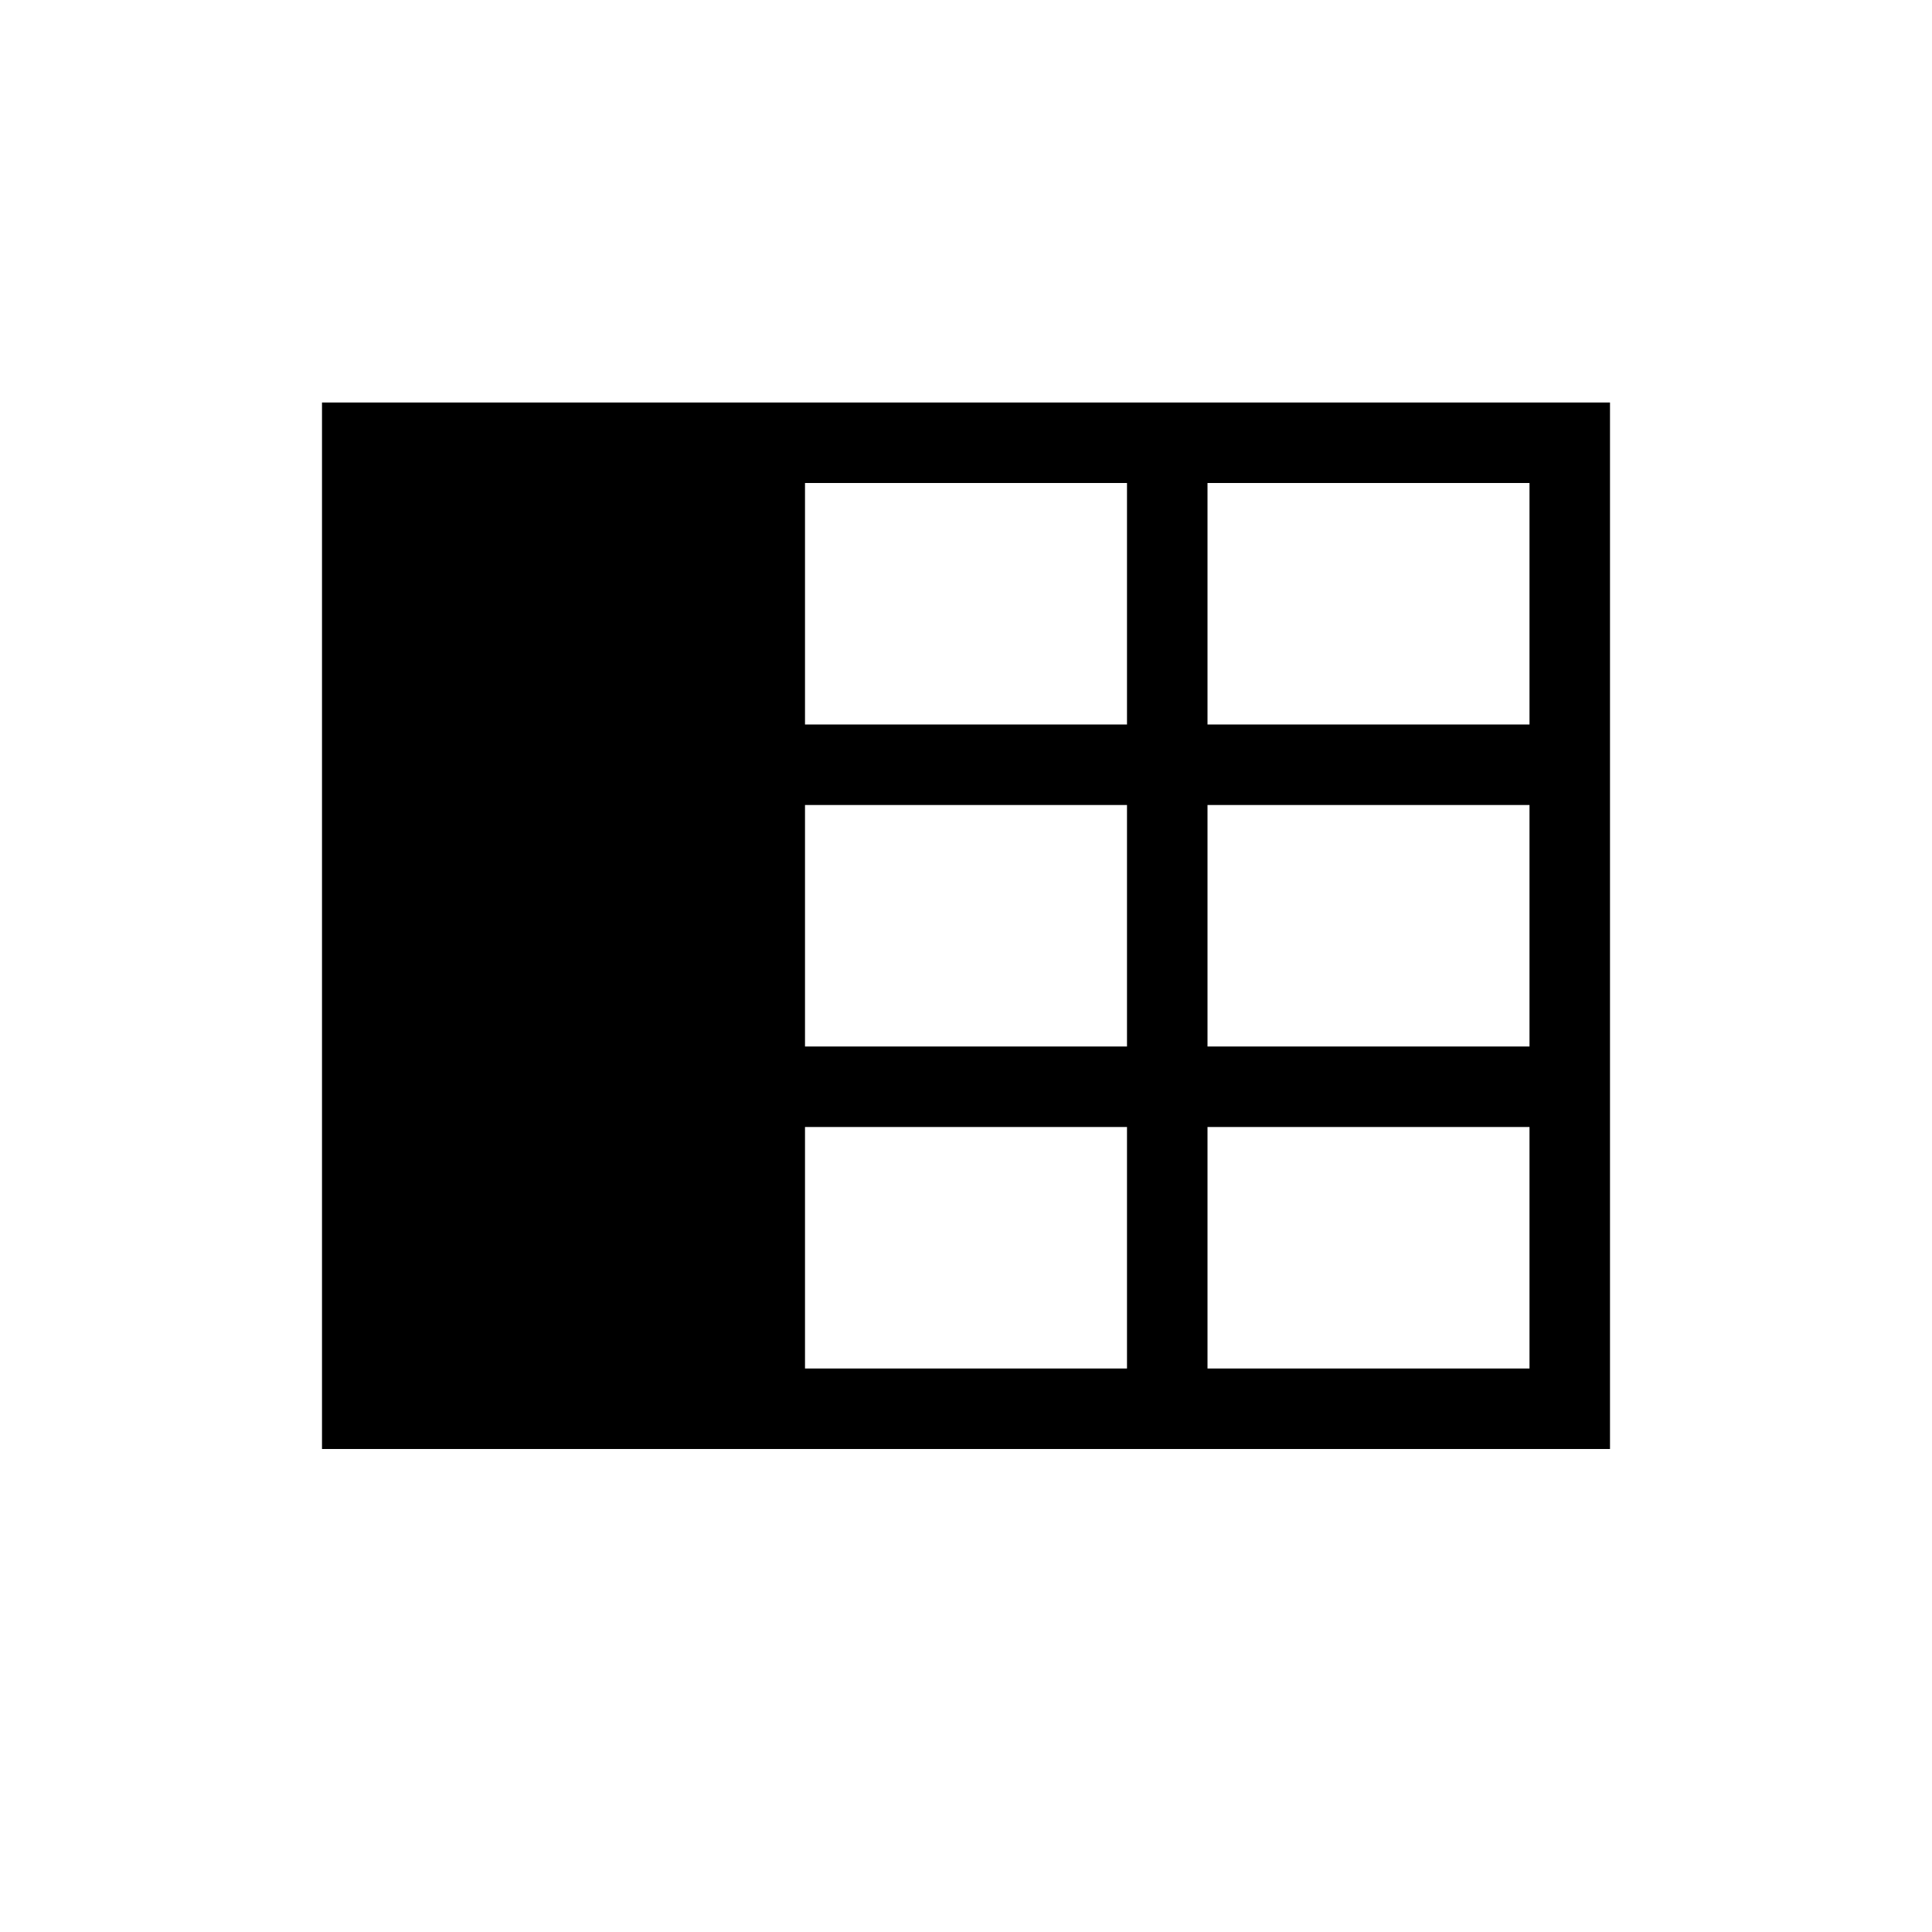
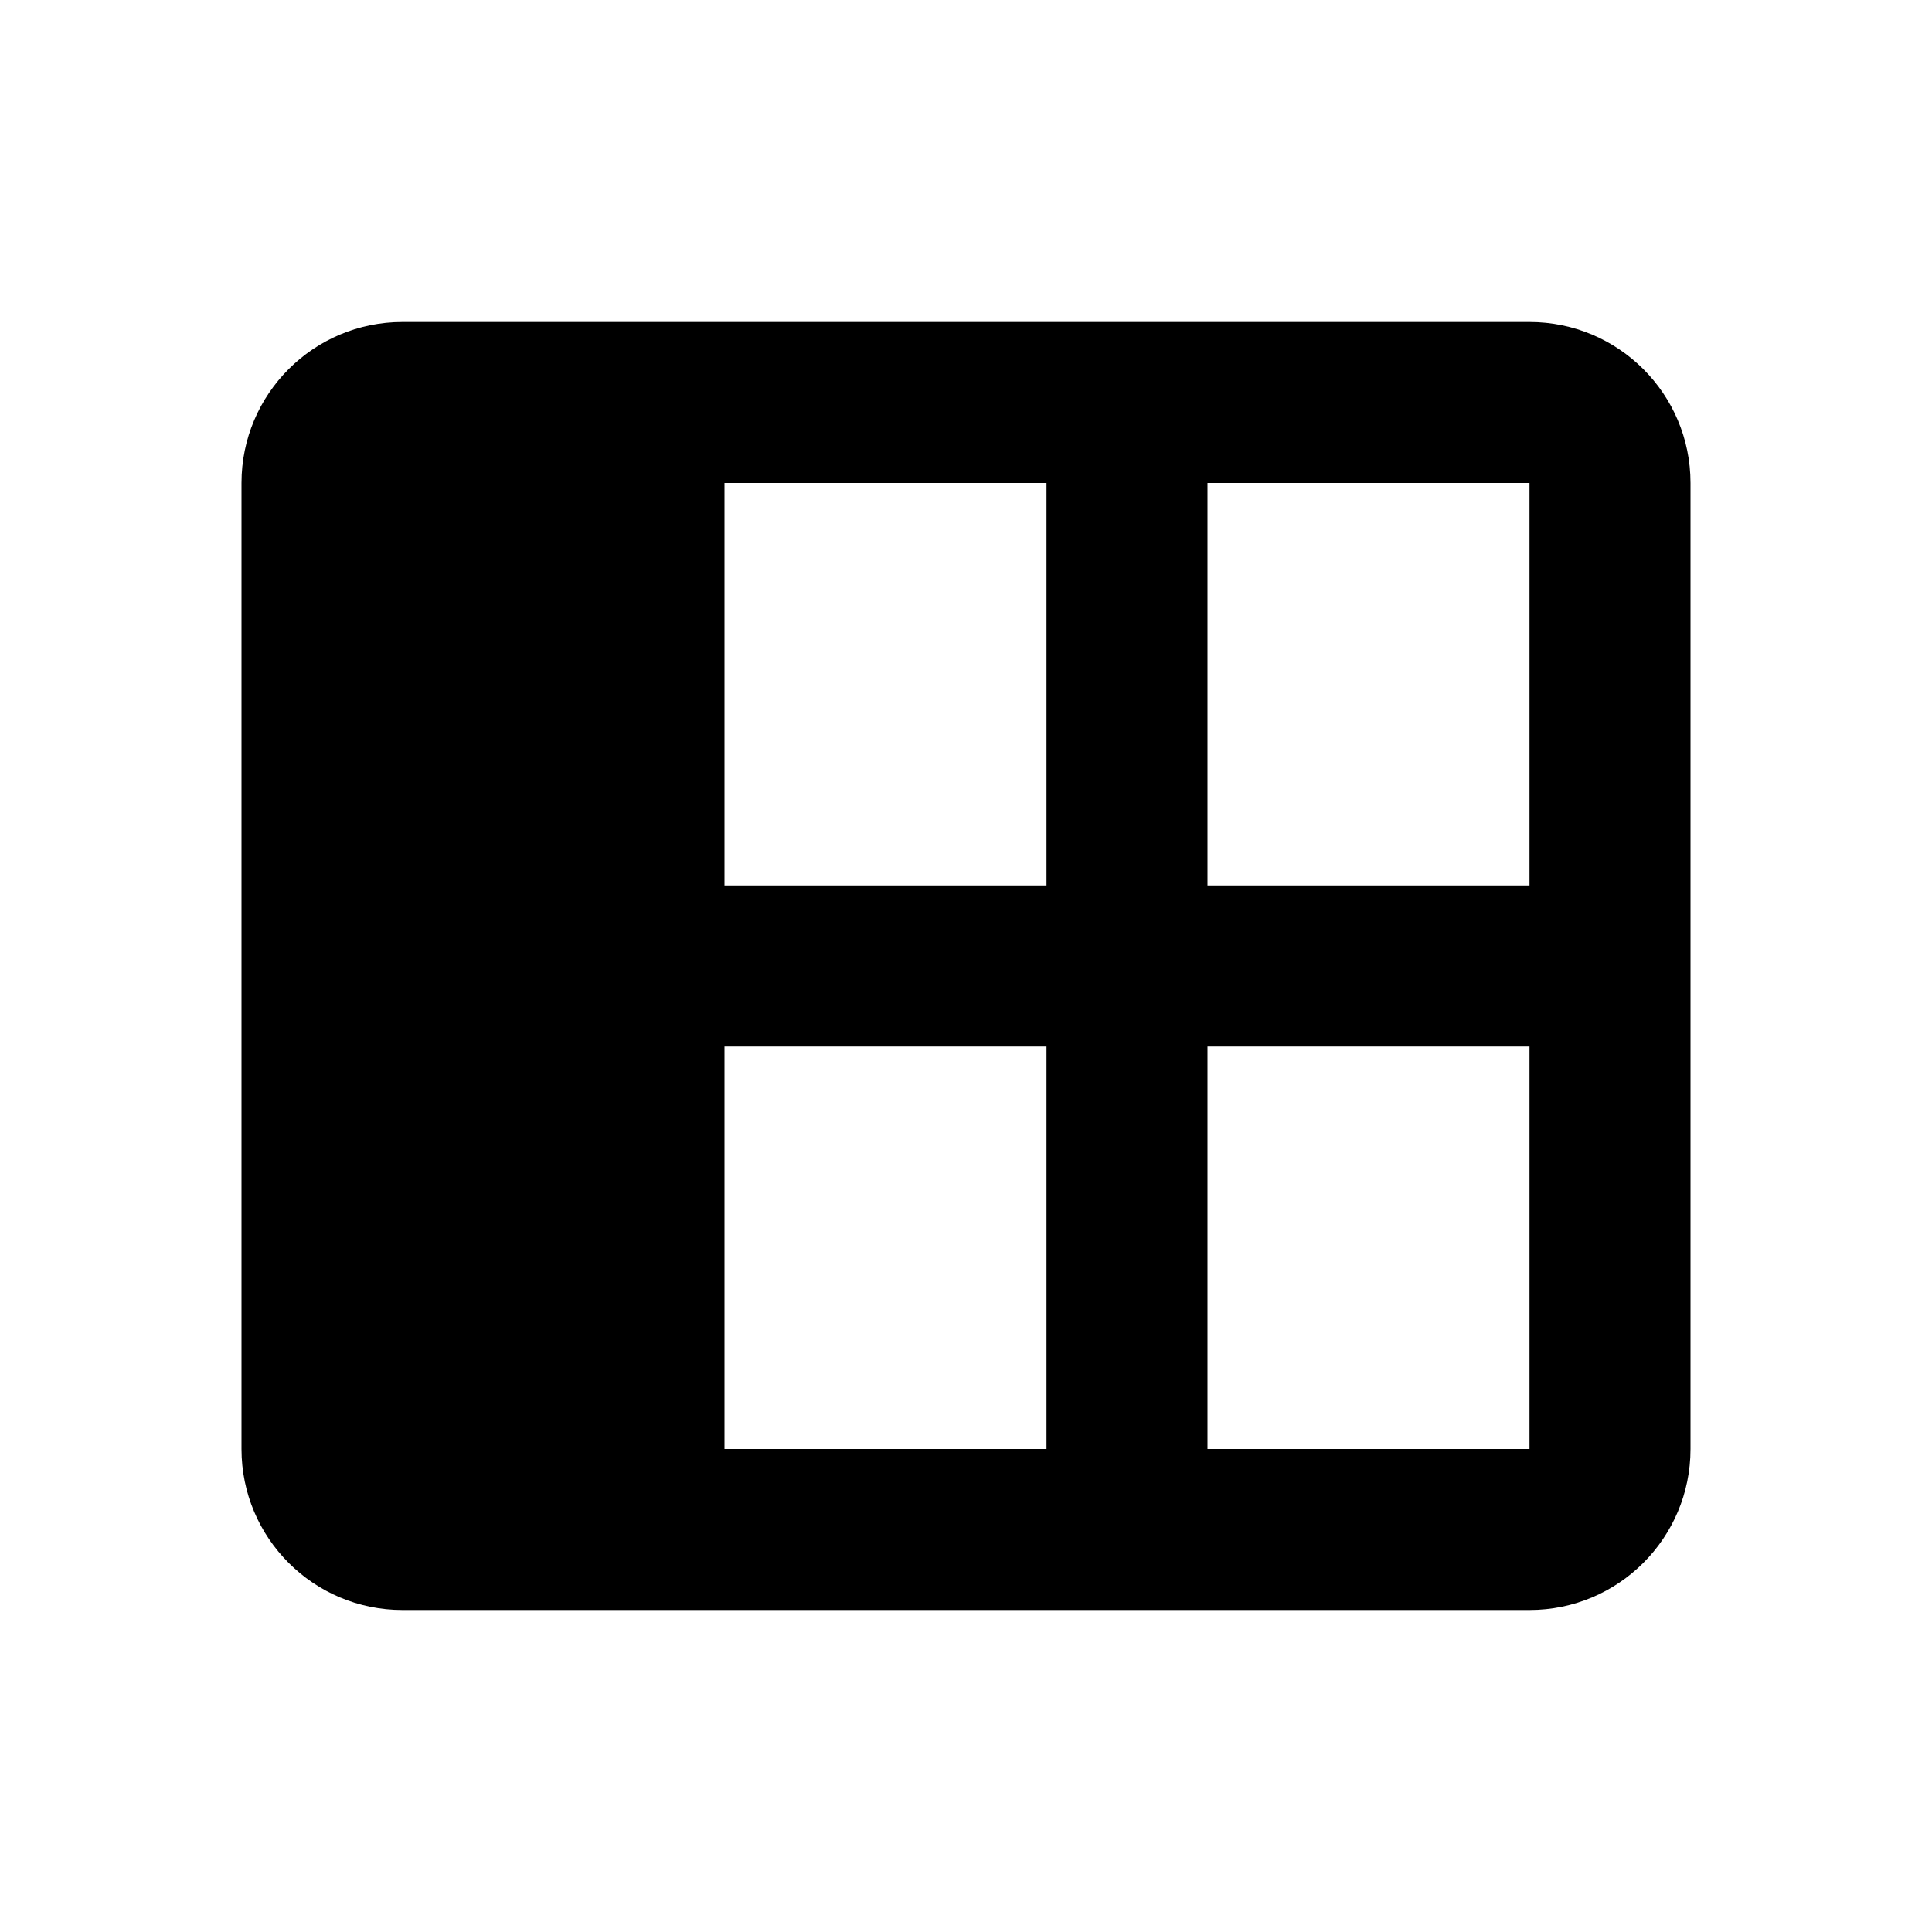
- <svg xmlns="http://www.w3.org/2000/svg" width="24px" height="24px" viewBox="0 0 24 24" version="1.1">
-   <defs />
-   <g stroke="none" stroke-width="1" fill="none" fill-rule="evenodd">
-     <path d="M4,5 L20,5 L20,18 L4,18 L4,5 Z M14,17 L14,14 L10,14 L10,17 L14,17 Z M14,13 L14,10 L10,10 L10,13 L14,13 Z M14,9 L14,6 L10,6 L10,9 L14,9 Z M19,17 L19,14 L15,14 L15,17 L19,17 Z M19,13 L19,10 L15,10 L15,13 L19,13 Z M19,9 L19,6 L15,6 L15,9 L19,9 Z" fill="#000000" />
-   </g>
+ <svg xmlns="http://www.w3.org/2000/svg" width="24" height="24" viewBox="0 0 24 24">
+   <path d="M19,4 C20.105,4 21,4.895 21,6 L21,18 C21,19.105 20.105,20 19,20 L5,20 C3.895,20 3,19.105 3,18 L3,6 C3,4.895 3.895,4 5,4 L19,4 Z M19,13 L15,13 L15,18 L19,18 L19,13 Z M13,13 L9,13 L9,18 L13,18 L13,13 Z M13,6 L9,6 L9,11 L13,11 L13,6 Z M19,6 L15,6 L15,11 L19,11 L19,6 Z" />
</svg>
